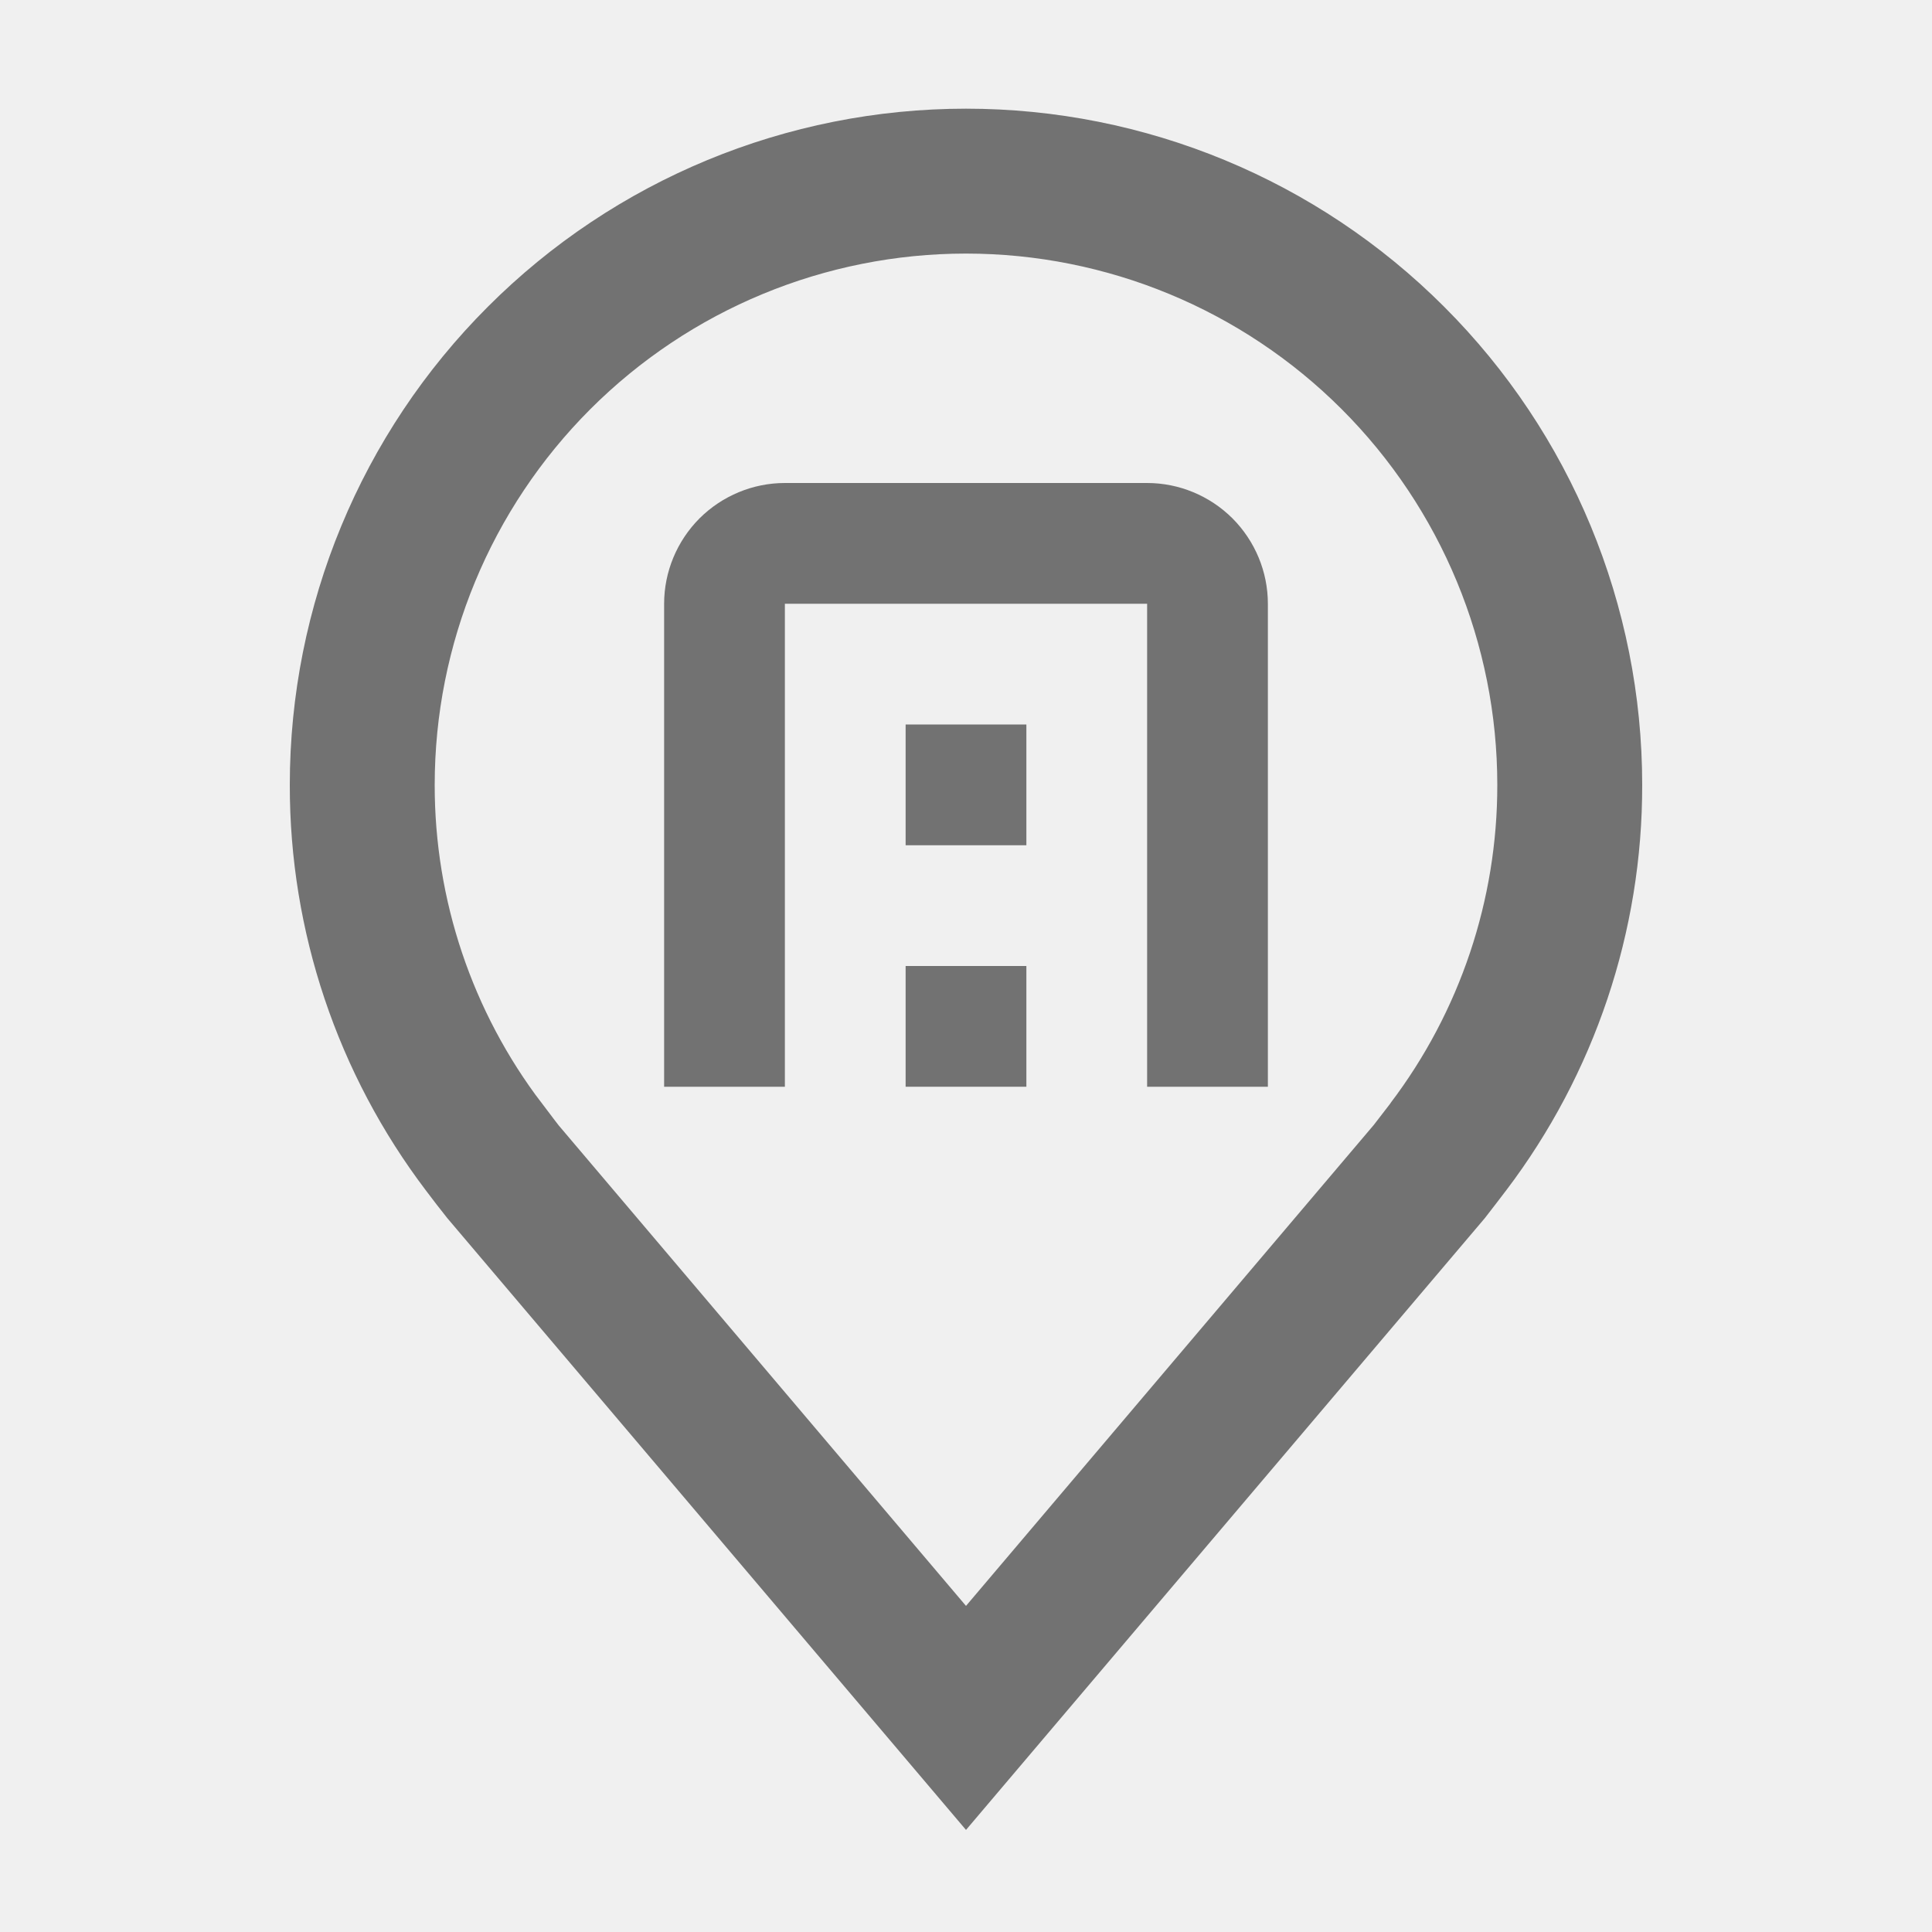
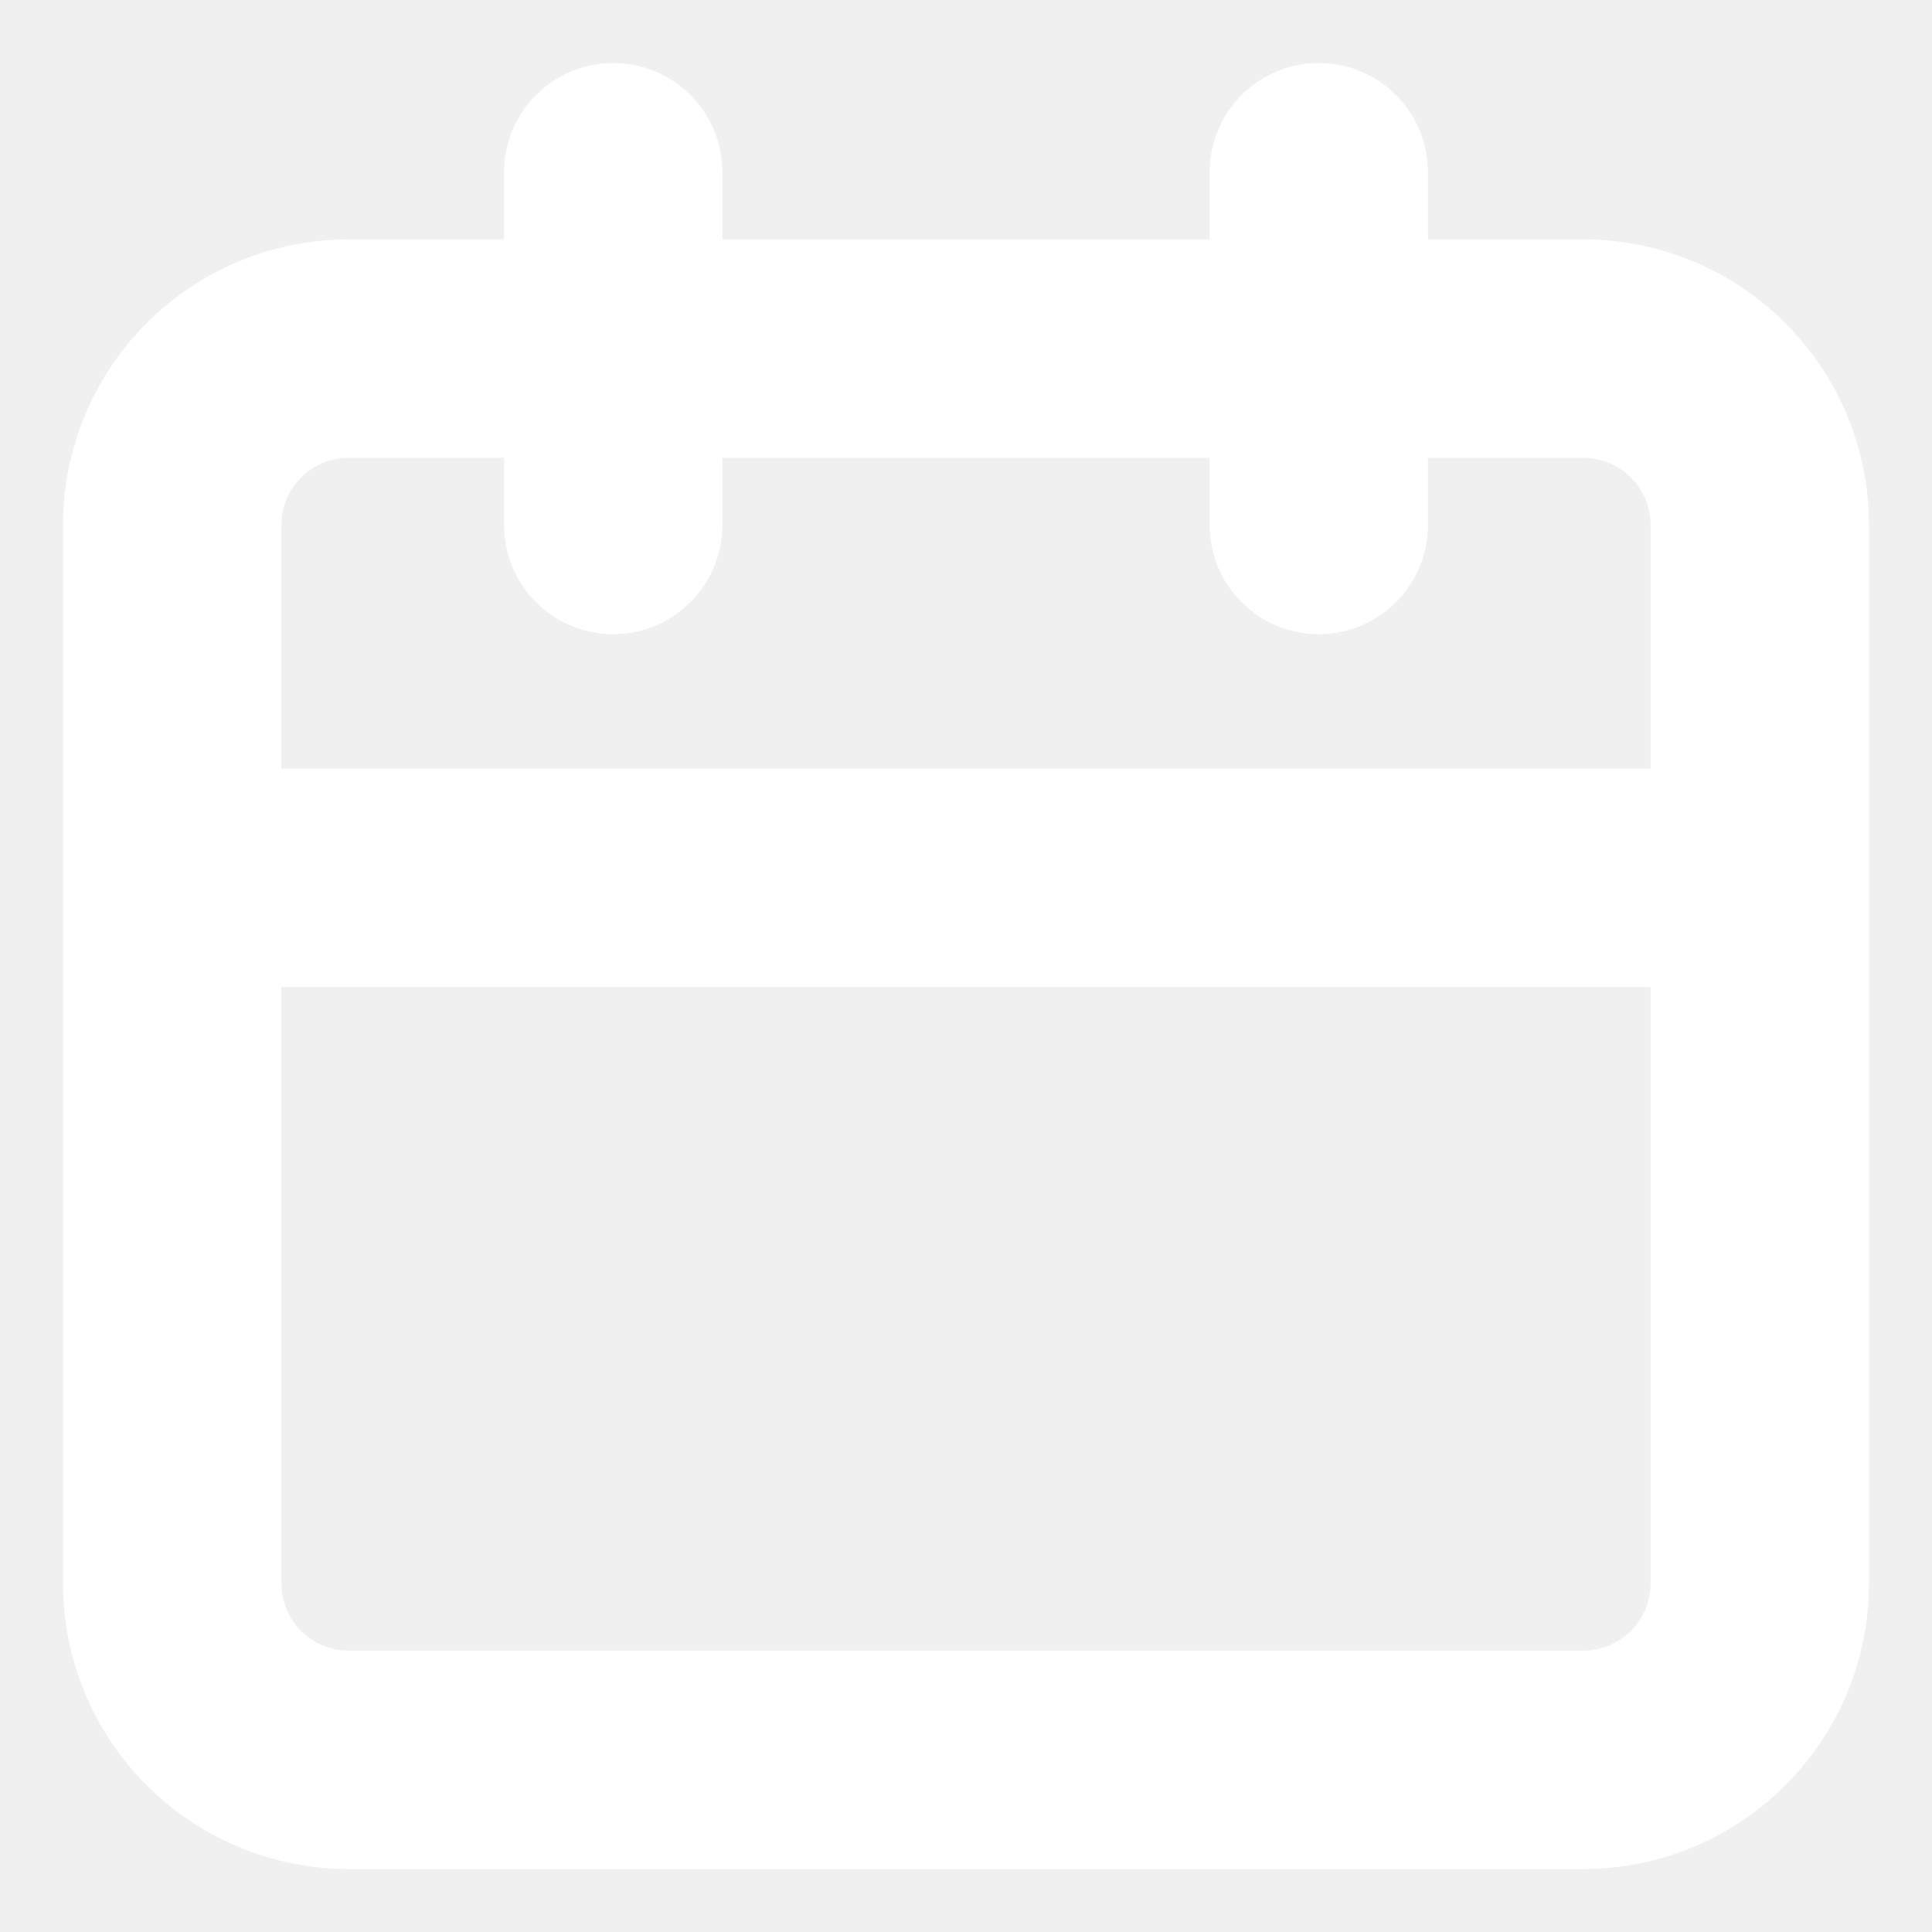
- <svg xmlns="http://www.w3.org/2000/svg" width="16" height="16" viewBox="0 0 16 16" fill="none">
-   <path d="M8 15L3.782 10.025C3.723 9.951 3.665 9.876 3.608 9.8C2.888 8.851 2.498 7.692 2.5 6.5C2.5 5.041 3.079 3.642 4.111 2.611C5.142 1.579 6.541 1 8 1C9.459 1 10.858 1.579 11.889 2.611C12.921 3.642 13.5 5.041 13.5 6.5C13.502 7.691 13.113 8.85 12.393 9.799L12.392 9.8C12.392 9.8 12.242 9.997 12.22 10.024L8 15ZM4.406 9.197C4.407 9.197 4.523 9.351 4.55 9.384L8 13.454L11.455 9.379C11.477 9.351 11.594 9.197 11.595 9.196C12.183 8.421 12.501 7.474 12.5 6.5C12.5 5.307 12.026 4.162 11.182 3.318C10.338 2.474 9.193 2 8 2C6.807 2 5.662 2.474 4.818 3.318C3.974 4.162 3.5 5.307 3.5 6.5C3.499 7.474 3.817 8.422 4.407 9.197H4.406Z" fill="#727272" stroke="#727272" stroke-width="0.2" />
-   <path d="M10.5 9H9.5V5H6.5V9H5.5V5C5.5 4.735 5.606 4.481 5.793 4.293C5.981 4.106 6.235 4 6.5 4H9.5C9.765 4 10.019 4.106 10.207 4.293C10.394 4.481 10.5 4.735 10.5 5V9Z" fill="#727272" />
-   <path d="M7.5 8H8.5V9H7.5V8ZM7.5 6H8.5V7H7.5V6Z" fill="#727272" />
+ <svg xmlns="http://www.w3.org/2000/svg" width="23" height="23" viewBox="0 0 23 23" fill="none">
+   <g clip-path="url(#clip0_2437_4053)">
+     <path d="M18.85 3.1H16.75V2.05C16.75 1.772 16.639 1.504 16.442 1.308C16.245 1.111 15.979 1 15.7 1C15.421 1 15.155 1.111 14.957 1.308C14.761 1.504 14.65 1.772 14.65 2.05V3.1H8.35V2.05C8.35 1.772 8.239 1.504 8.042 1.308C7.846 1.111 7.578 1 7.3 1C7.022 1 6.754 1.111 6.558 1.308C6.361 1.504 6.25 1.772 6.25 2.05V3.1H4.15C3.315 3.1 2.513 3.432 1.923 4.023C1.332 4.613 1 5.415 1 6.25V18.85C1 19.685 1.332 20.487 1.923 21.077C2.513 21.668 3.315 22 4.15 22H18.85C19.685 22 20.487 21.668 21.077 21.077C21.668 20.487 22 19.685 22 18.85V6.25C22 5.415 21.668 4.613 21.077 4.023C20.487 3.432 19.685 3.1 18.85 3.1V3.1ZM19.9 18.85C19.9 19.128 19.789 19.395 19.593 19.593C19.395 19.789 19.128 19.9 18.85 19.9H4.15C3.872 19.9 3.604 19.789 3.408 19.593C3.211 19.395 3.1 19.128 3.1 18.85V11.5H19.9V18.85ZM19.9 9.4H3.1V6.25C3.1 5.972 3.211 5.704 3.408 5.508C3.604 5.311 3.872 5.2 4.15 5.2H6.25V6.25C6.25 6.528 6.361 6.796 6.558 6.992C6.754 7.189 7.022 7.3 7.3 7.3C7.578 7.3 7.846 7.189 8.042 6.992C8.239 6.796 8.35 6.528 8.35 6.25V5.2H14.65V6.25C14.65 6.528 14.761 6.796 14.957 6.992C15.155 7.189 15.421 7.3 15.7 7.3C15.979 7.3 16.245 7.189 16.442 6.992C16.639 6.796 16.75 6.528 16.75 6.25V5.2H18.85C19.128 5.2 19.395 5.311 19.593 5.508C19.789 5.704 19.9 5.972 19.9 6.25V9.4Z" fill="white" stroke="white" stroke-width="0.5" />
+   </g>
+   <defs>
+     <clipPath id="clip0_2437_4053">
+       <rect width="23" height="23" fill="white" />
+     </clipPath>
+   </defs>
</svg>
